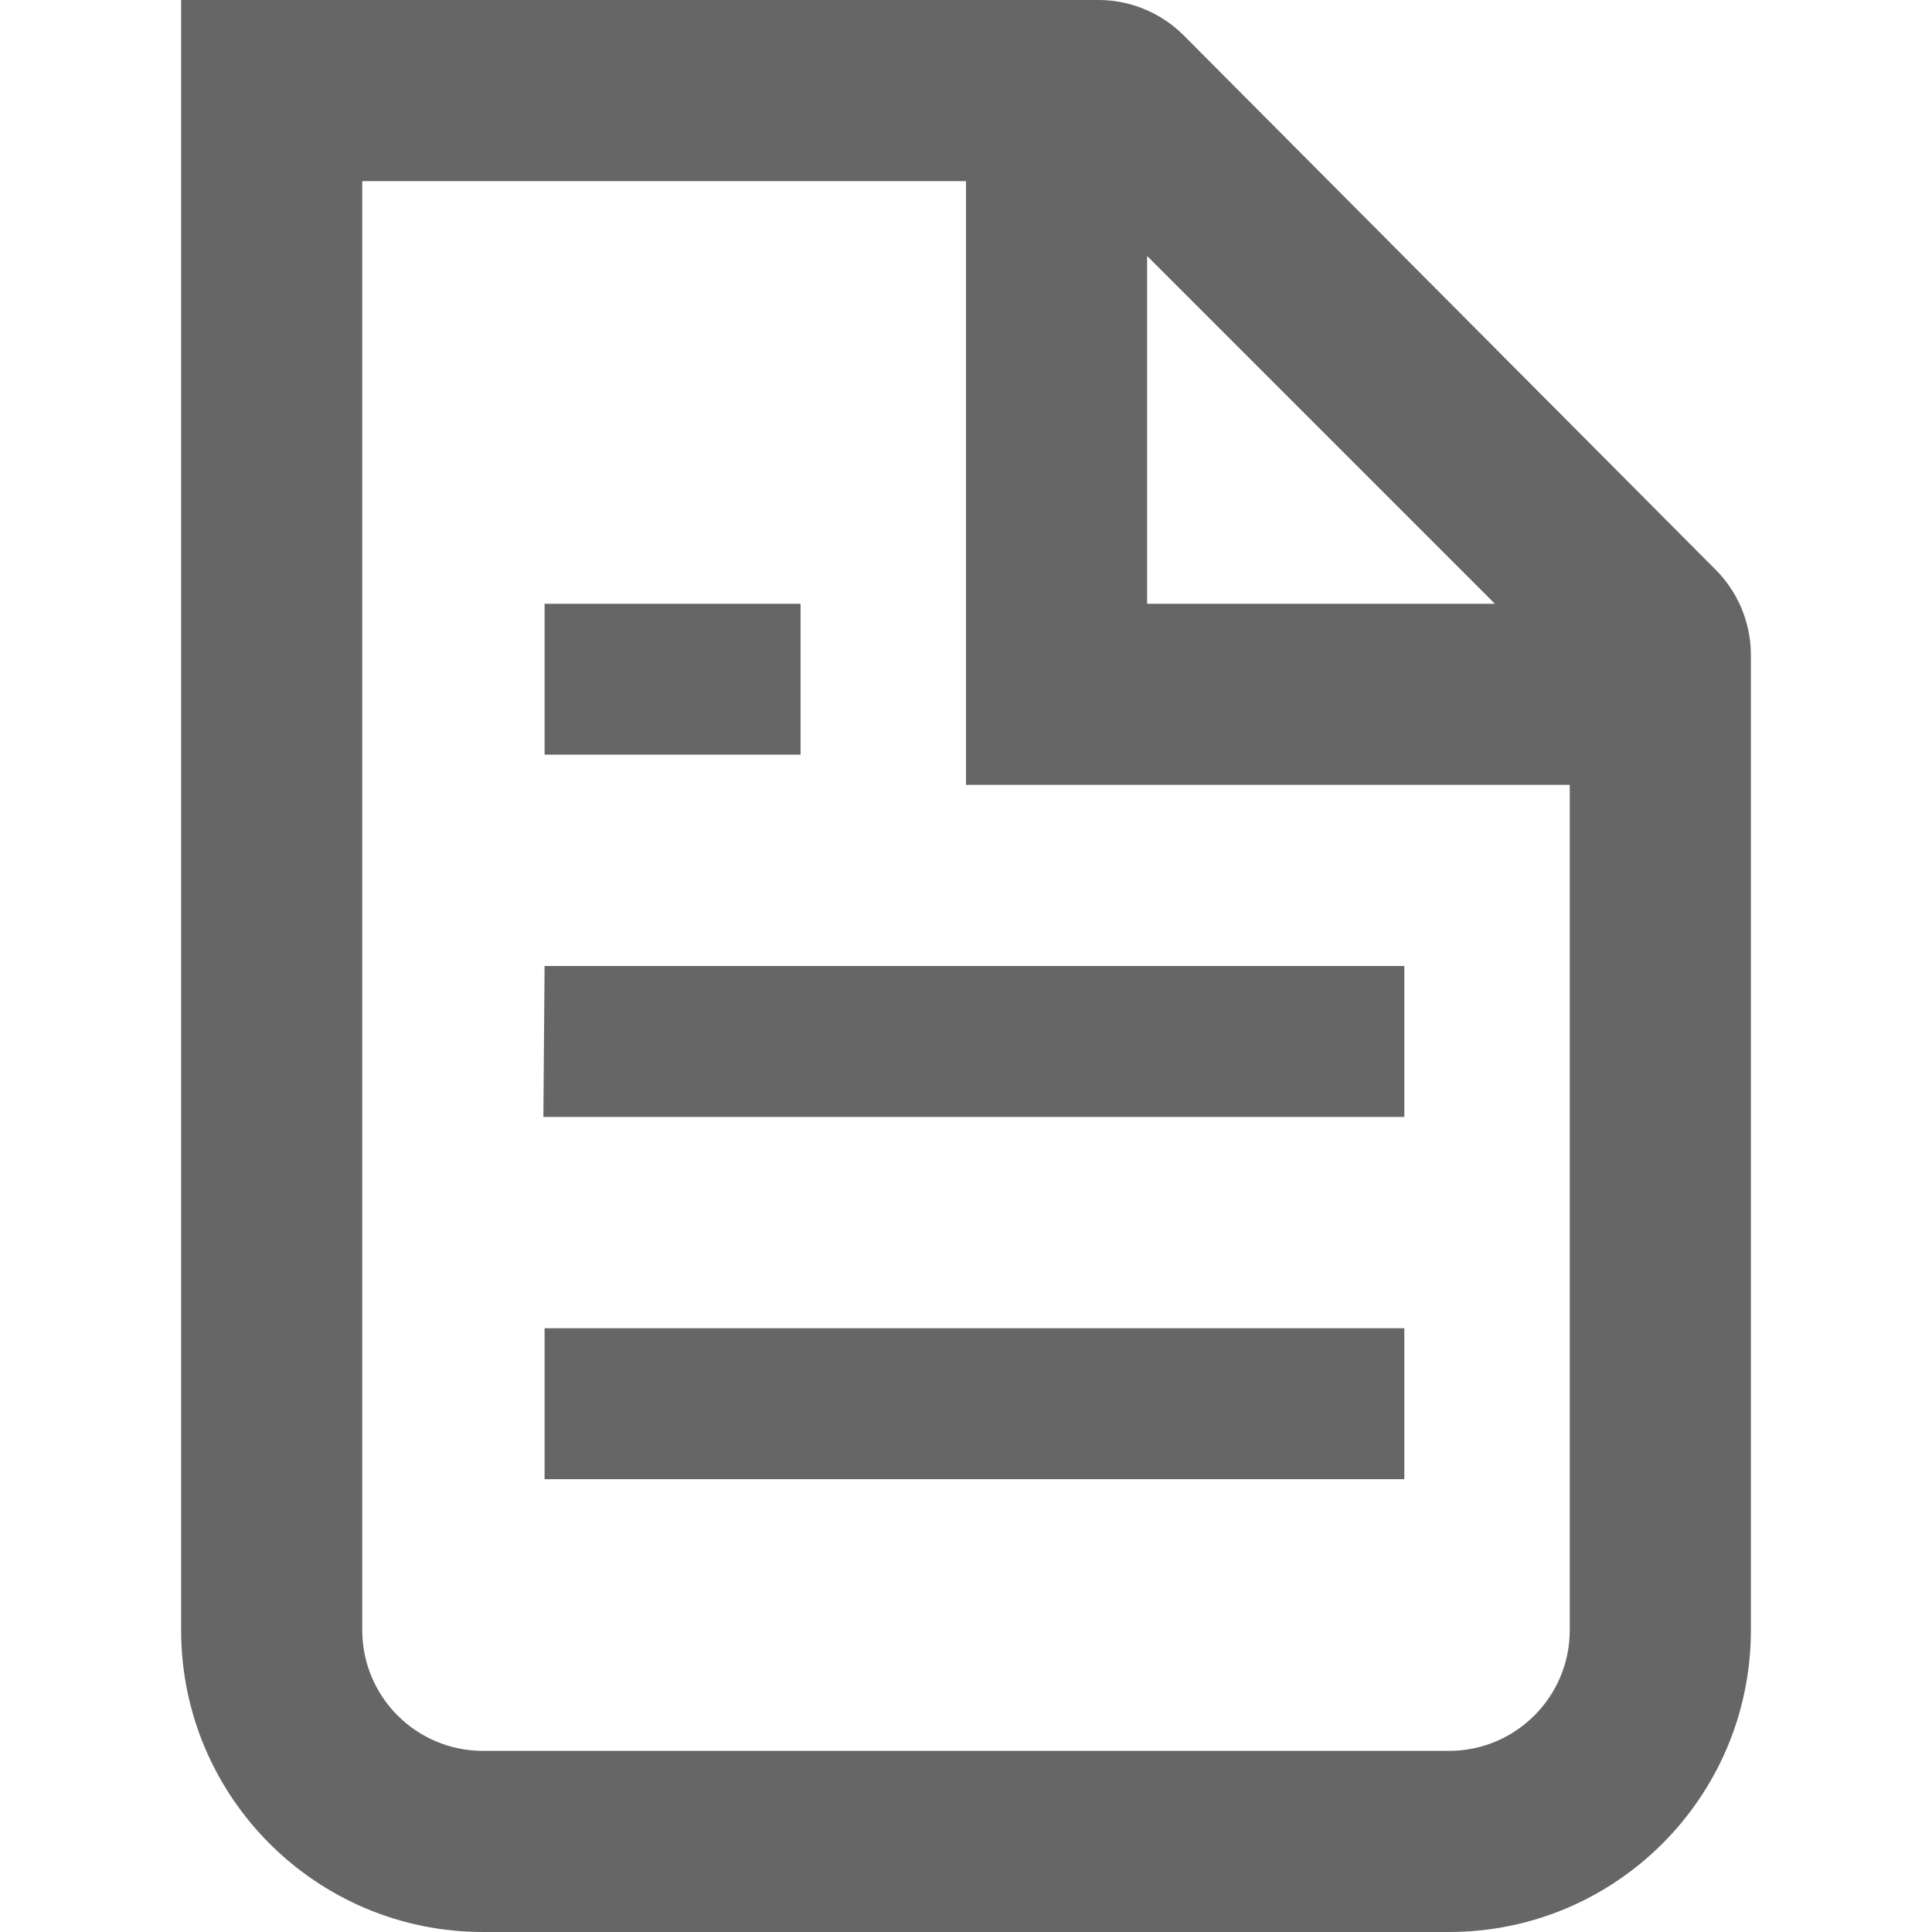
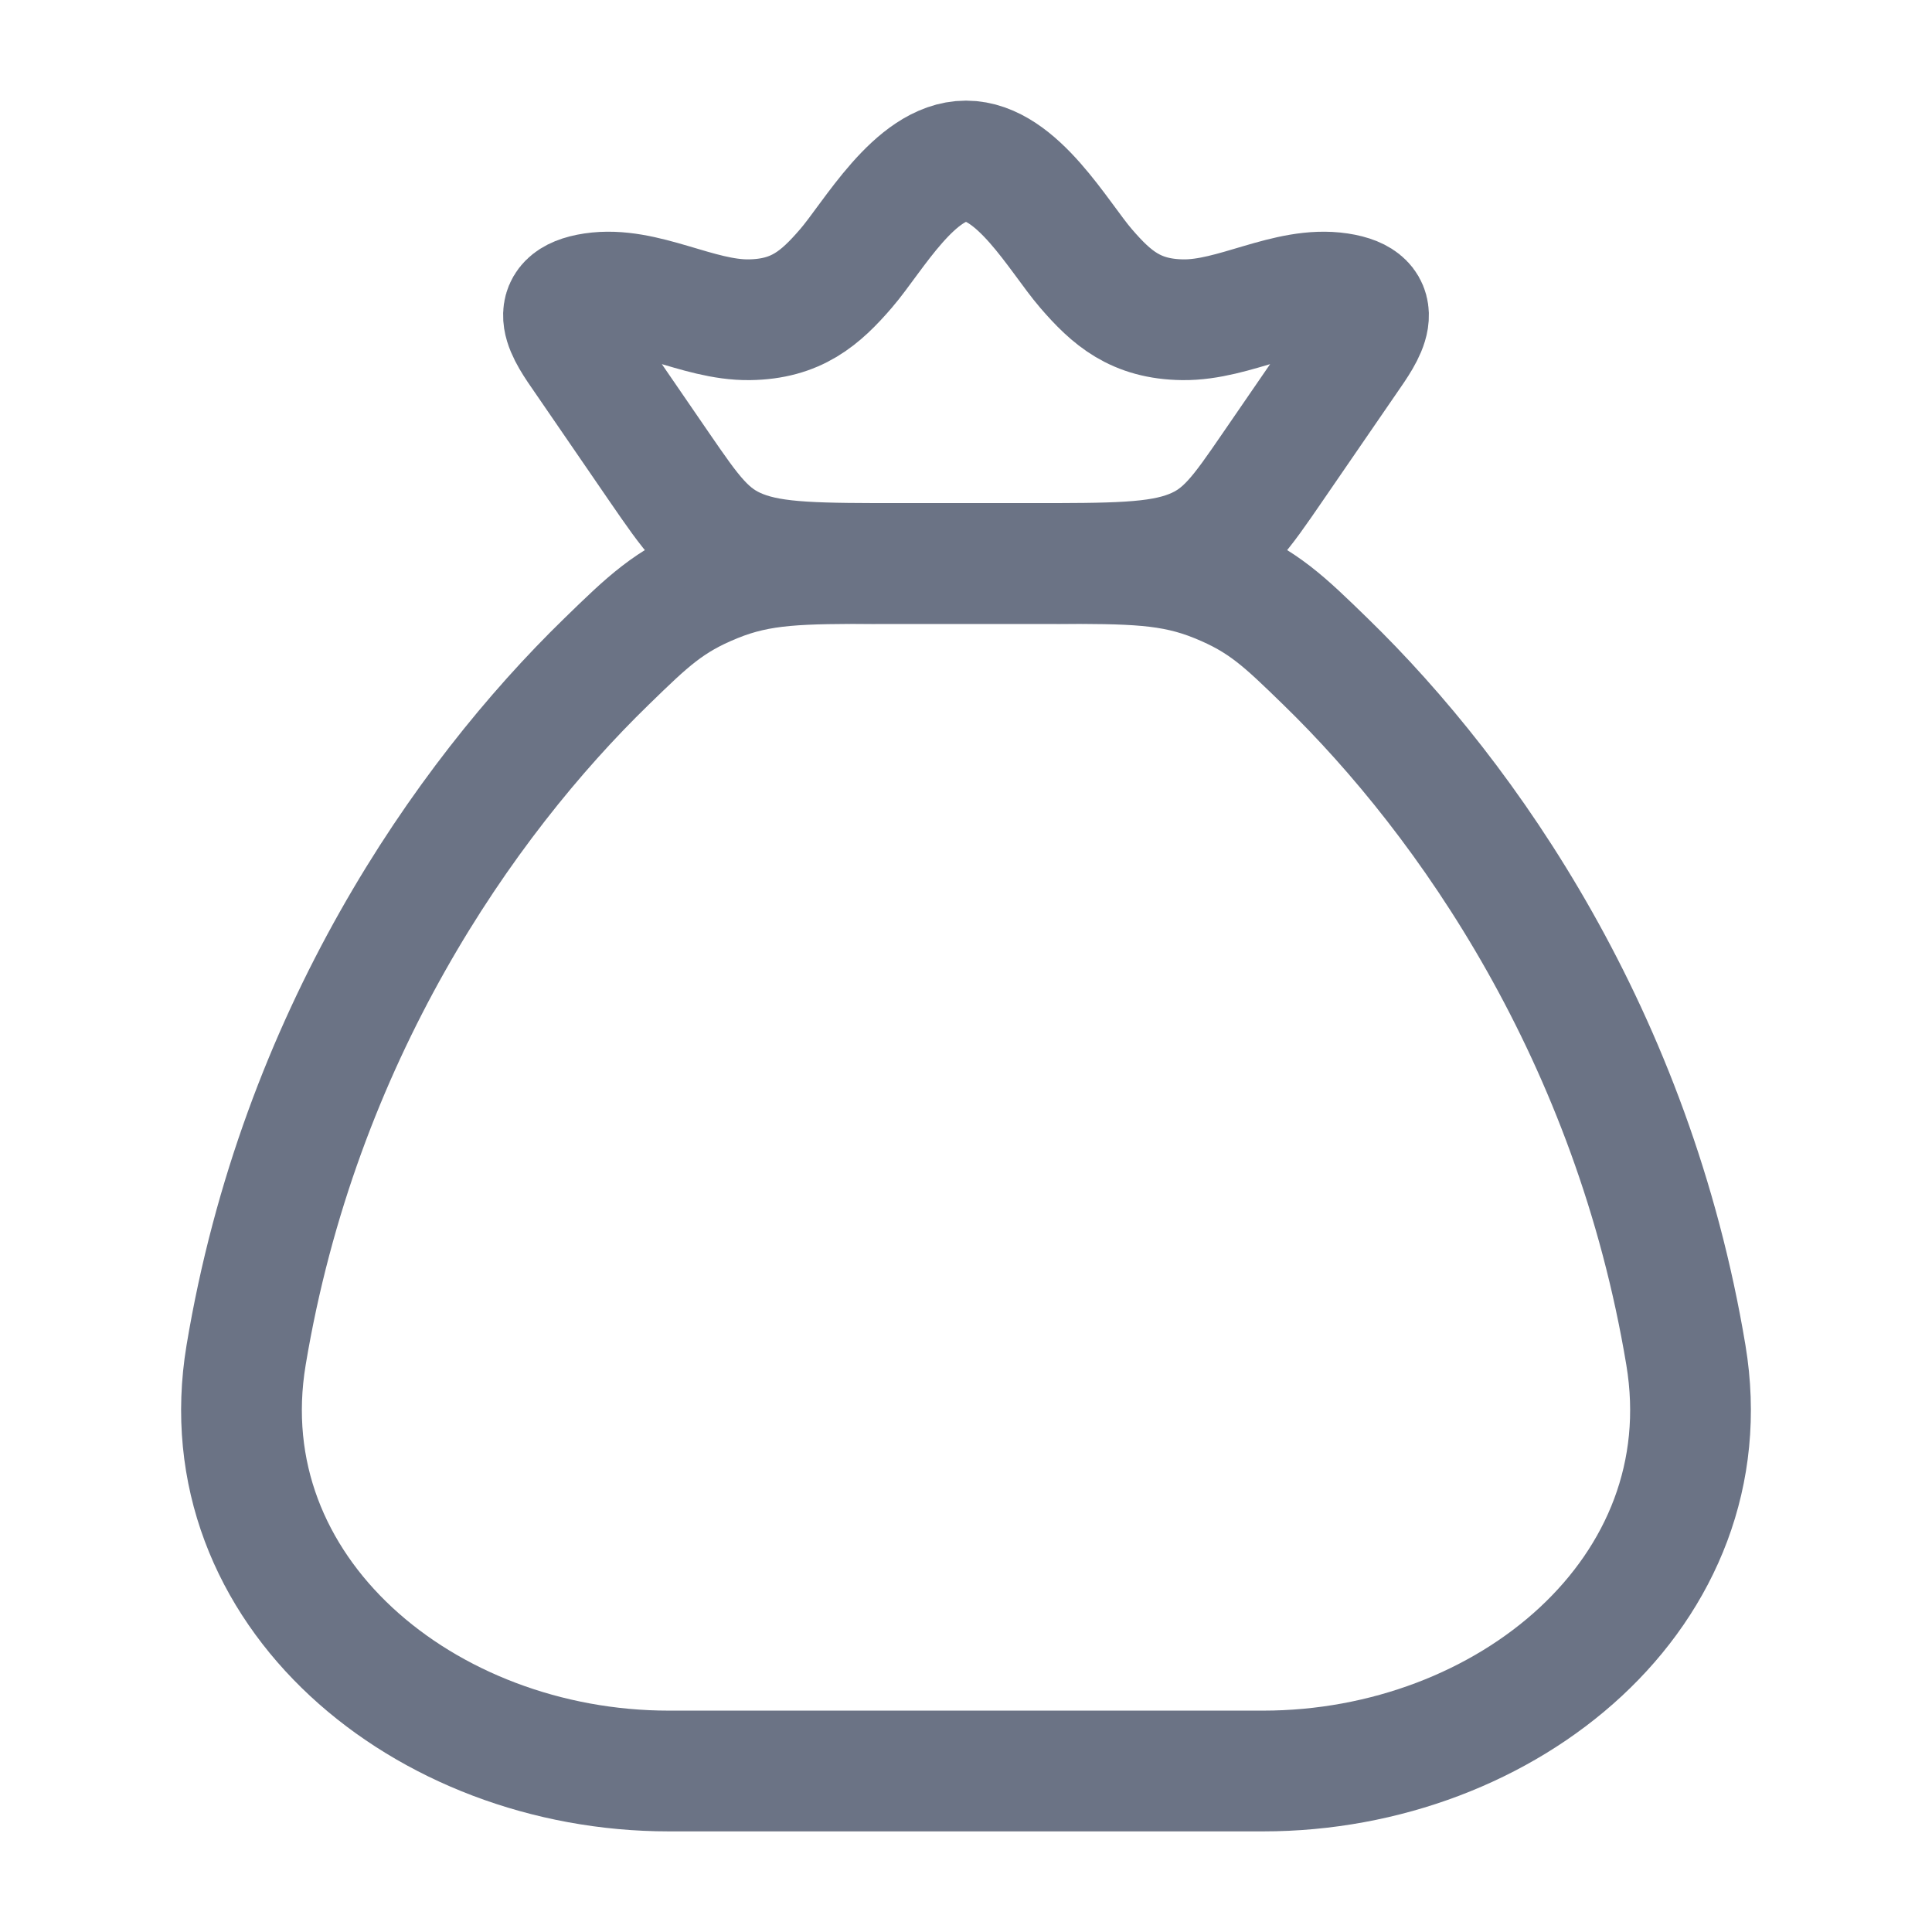
- <svg xmlns="http://www.w3.org/2000/svg" fill="none" viewBox="0 0 16 16">
-   <path d="M14.5 13.5V5.41a1 1 0 0 0-.3-.7L9.8.29A1 1 0 0 0 9.08 0H1.5v13.5A2.5 2.5 0 0 0 4 16h8a2.5 2.5 0 0 0 2.5-2.5m-1.5 0v-7H8v-5H3v12a1 1 0 0 0 1 1h8a1 1 0 0 0 1-1M9.5 5V2.12L12.38 5zM5.13 5h-.62v1.25h2.12V5zm-.62 3h7.12v1.25H4.5zm.62 3h-.62v1.25h7.12V11z" clip-rule="evenodd" fill="#666" fill-rule="evenodd" />
+ <svg xmlns="http://www.w3.org/2000/svg" width="24" height="24" viewBox="0 0 24 24" fill="none">
+   <path d="M20.943 16.835C20.286 12.887 18.243 9.946 16.467 8.219C15.95 7.716 15.692 7.465 15.121 7.233C14.55 7 14.059 7 13.078 7H10.922C9.941 7 9.45 7 8.879 7.233C8.308 7.465 8.05 7.716 7.533 8.219C5.757 9.946 3.714 12.887 3.057 16.835C2.569 19.773 5.279 22 8.308 22H15.692C18.721 22 21.431 19.773 20.943 16.835Z" stroke="#6B7385" stroke-width="1.5" stroke-linecap="round" />
+   <path d="M7.257 4.443C7.05 4.143 6.751 3.735 7.369 3.642C8.004 3.547 8.663 3.981 9.309 3.972C9.892 3.964 10.19 3.705 10.509 3.335C10.845 2.946 11.365 2 12 2C12.635 2 13.155 2.946 13.491 3.335C13.81 3.705 14.108 3.964 14.691 3.972C15.337 3.981 15.996 3.547 16.631 3.642C17.249 3.735 16.95 4.143 16.743 4.443L15.81 5.801C15.412 6.381 15.212 6.672 14.794 6.836C14.377 7 13.837 7 12.758 7H11.242C10.163 7 9.623 7 9.206 6.836C8.788 6.672 8.588 6.381 8.189 5.801L7.257 4.443Z" stroke="#6B7385" stroke-width="1.5" stroke-linecap="round" />
</svg>
